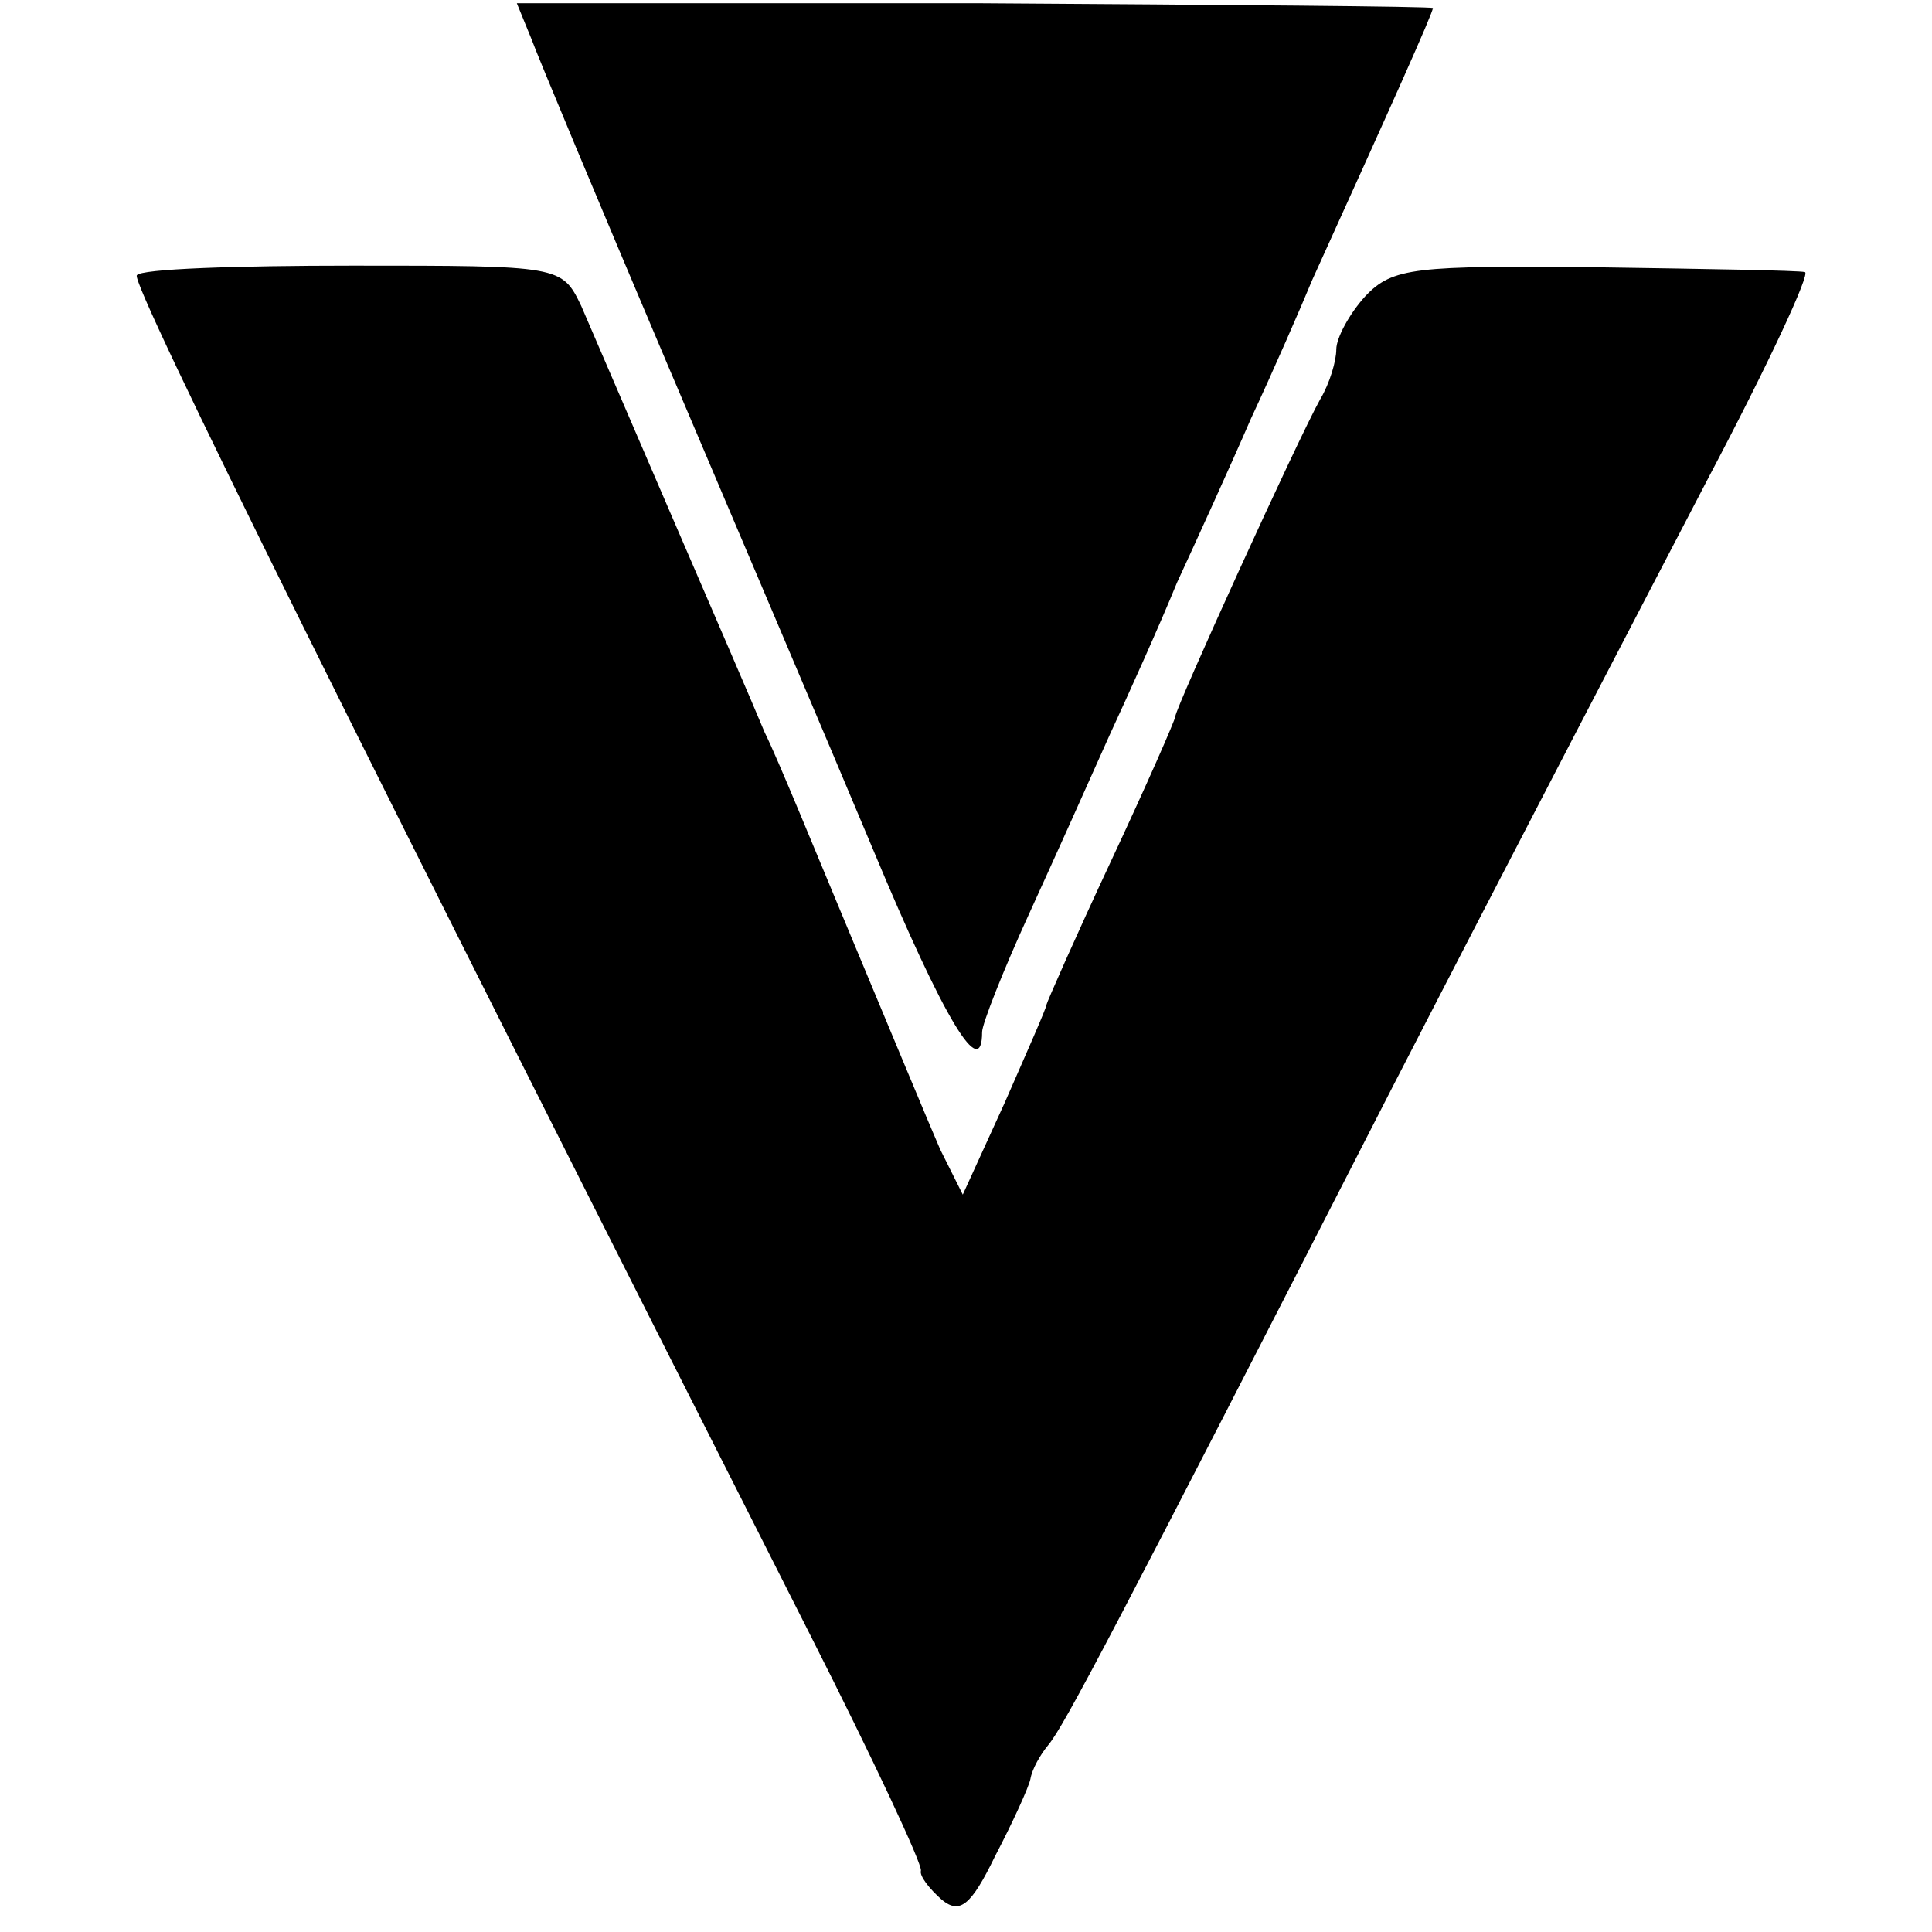
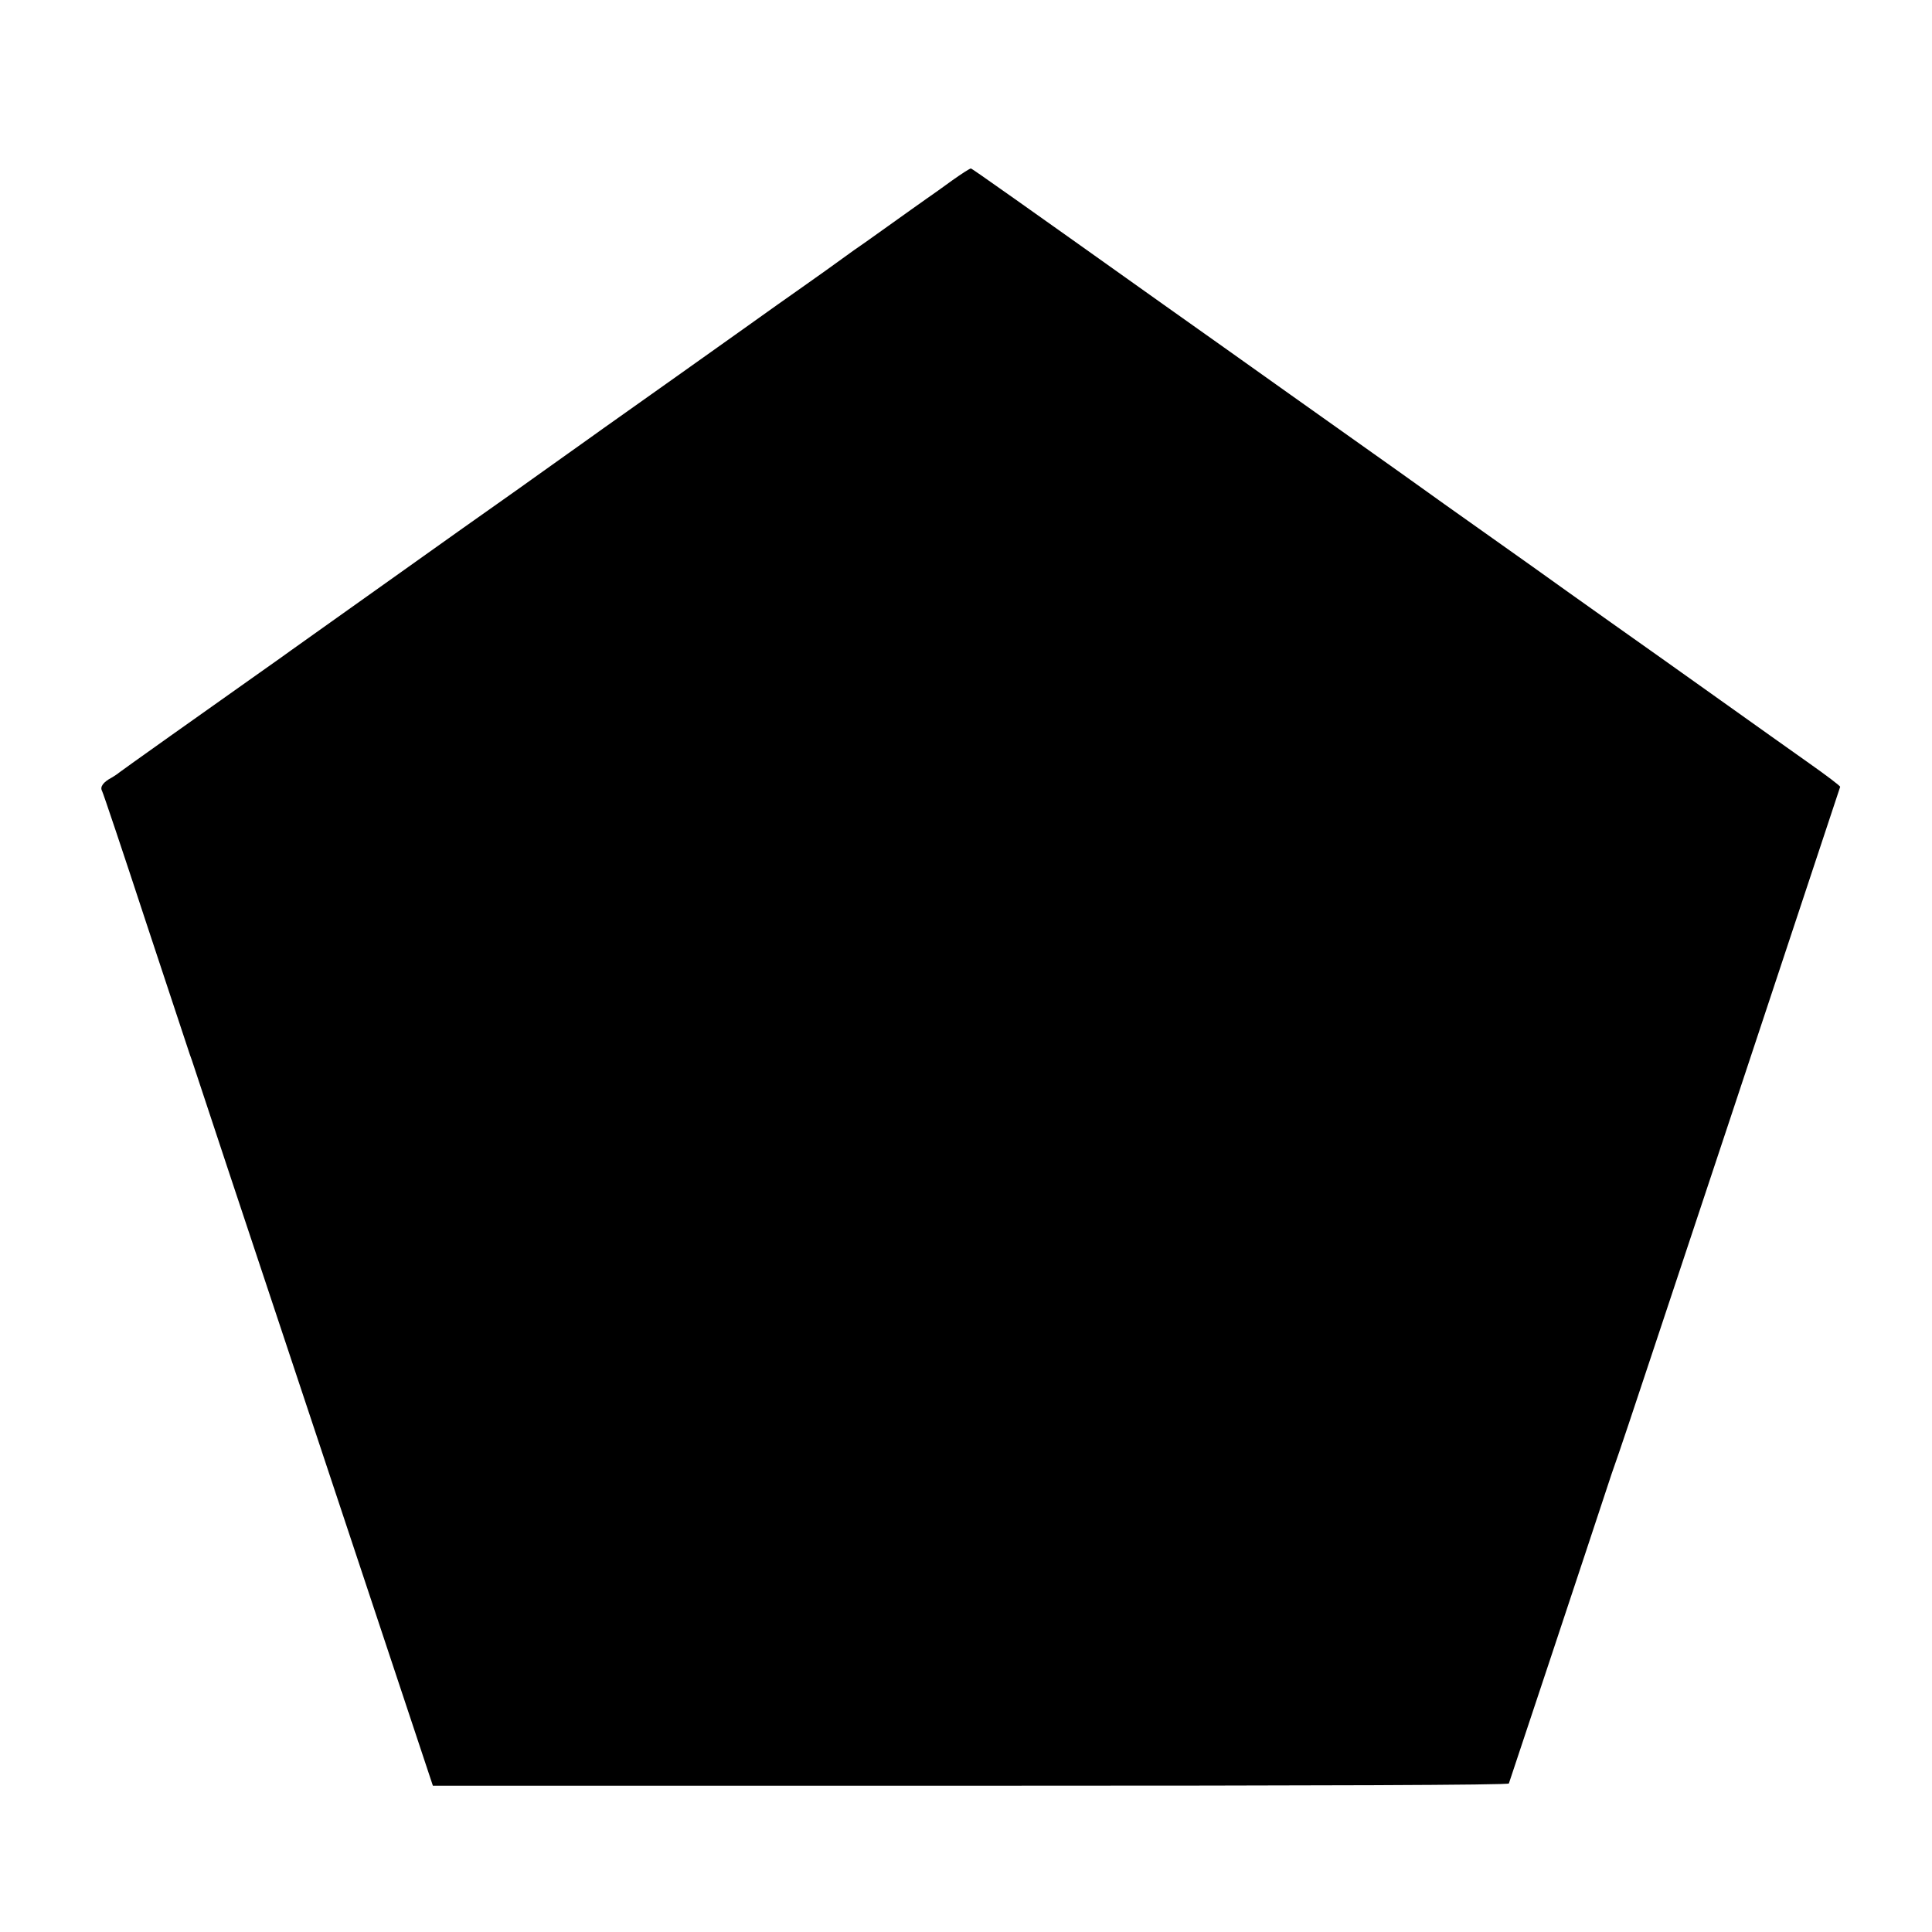
- <svg xmlns="http://www.w3.org/2000/svg" version="1.0" width="120pt" height="120pt" viewBox="0 0 120 120" preserveAspectRatio="xMidYMid meet">
-   <g transform="translate(0,120) scale(0.1,-0.1)" fill="#000000" stroke="none">
-     <path d="M330 1176 c4 -11 42 -102 84 -201 42 -99 100 -235 128 -302 45 -108 68 -145 68 -114 0 5 13 38 29 73 16 35 38 84 50 111 12 26 31 68 42 95 12 26 33 72 46 102 14 30 31 69 38 86 49 108 75 166 75 169 0 1 -128 2 -284 3 l-285 0 9 -22z" />
-     <path d="M85 1029 c-4 -5 140 -295 418 -844 39 -77 70 -143 69 -147 -1 -3 5 -11 13 -18 11 -9 18 -4 33 27 11 21 21 43 22 48 1 6 6 15 11 21 10 12 40 69 214 409 71 138 159 307 196 378 37 70 64 128 60 128 -3 1 -62 2 -130 3 -112 1 -126 0 -143 -18 -10 -11 -18 -26 -18 -33 0 -7 -4 -21 -10 -31 -14 -25 -90 -192 -90 -197 0 -2 -18 -43 -40 -90 -22 -47 -40 -88 -40 -89 0 -2 -12 -29 -26 -61 l-26 -57 -14 28 c-7 16 -31 74 -54 129 -23 55 -47 114 -55 130 -7 17 -33 77 -58 135 -25 58 -50 116 -56 130 -12 25 -13 25 -142 25 -72 0 -132 -2 -134 -6z" />
+ <svg xmlns="http://www.w3.org/2000/svg" version="1.0" width="852pt" height="852pt" viewBox="0 0 852 852" preserveAspectRatio="xMidYMid meet">
+   <g transform="translate(0,852) scale(0.1,-0.1)" fill="#000000" stroke="none">
+     <path d="M4200 7725 c-41 -30 -93 -67 -115 -82 -22 -15 -98 -70 -170 -121 -71 -51 -139 -99 -150 -106 -11 -8 -66 -48 -122 -88 -57 -40 -153 -109 -215 -152 -62 -44 -131 -93 -153 -109 -50 -36 -483 -343 -548 -389 -26 -18 -55 -39 -65 -46 -9 -7 -80 -57 -157 -112 -77 -55 -149 -106 -160 -114 -11 -8 -81 -58 -155 -110 -74 -52 -142 -100 -150 -106 -160 -114 -737 -524 -755 -537 -13 -10 -77 -55 -142 -101 -238 -168 -608 -431 -619 -440 -5 -5 -20 -14 -31 -21 -38 -20 -53 -41 -43 -59 5 -9 93 -271 195 -582 103 -311 189 -572 192 -580 3 -8 7 -19 9 -25 1 -5 241 -728 533 -1605 l530 -1595 2371 0 c1573 0 2371 3 2374 10 3 8 354 1064 453 1365 14 41 29 84 33 95 5 11 225 675 491 1475 265 800 483 1457 484 1460 2 3 -60 50 -138 105 -78 55 -255 181 -394 280 -139 99 -354 252 -479 340 -124 88 -279 198 -344 245 -66 47 -190 135 -275 195 -86 61 -164 116 -173 123 -19 14 -162 116 -622 442 -173 123 -426 303 -562 399 -631 449 -839 596 -846 598 -4 1 -41 -23 -82 -52z" />
  </g>
</svg>
